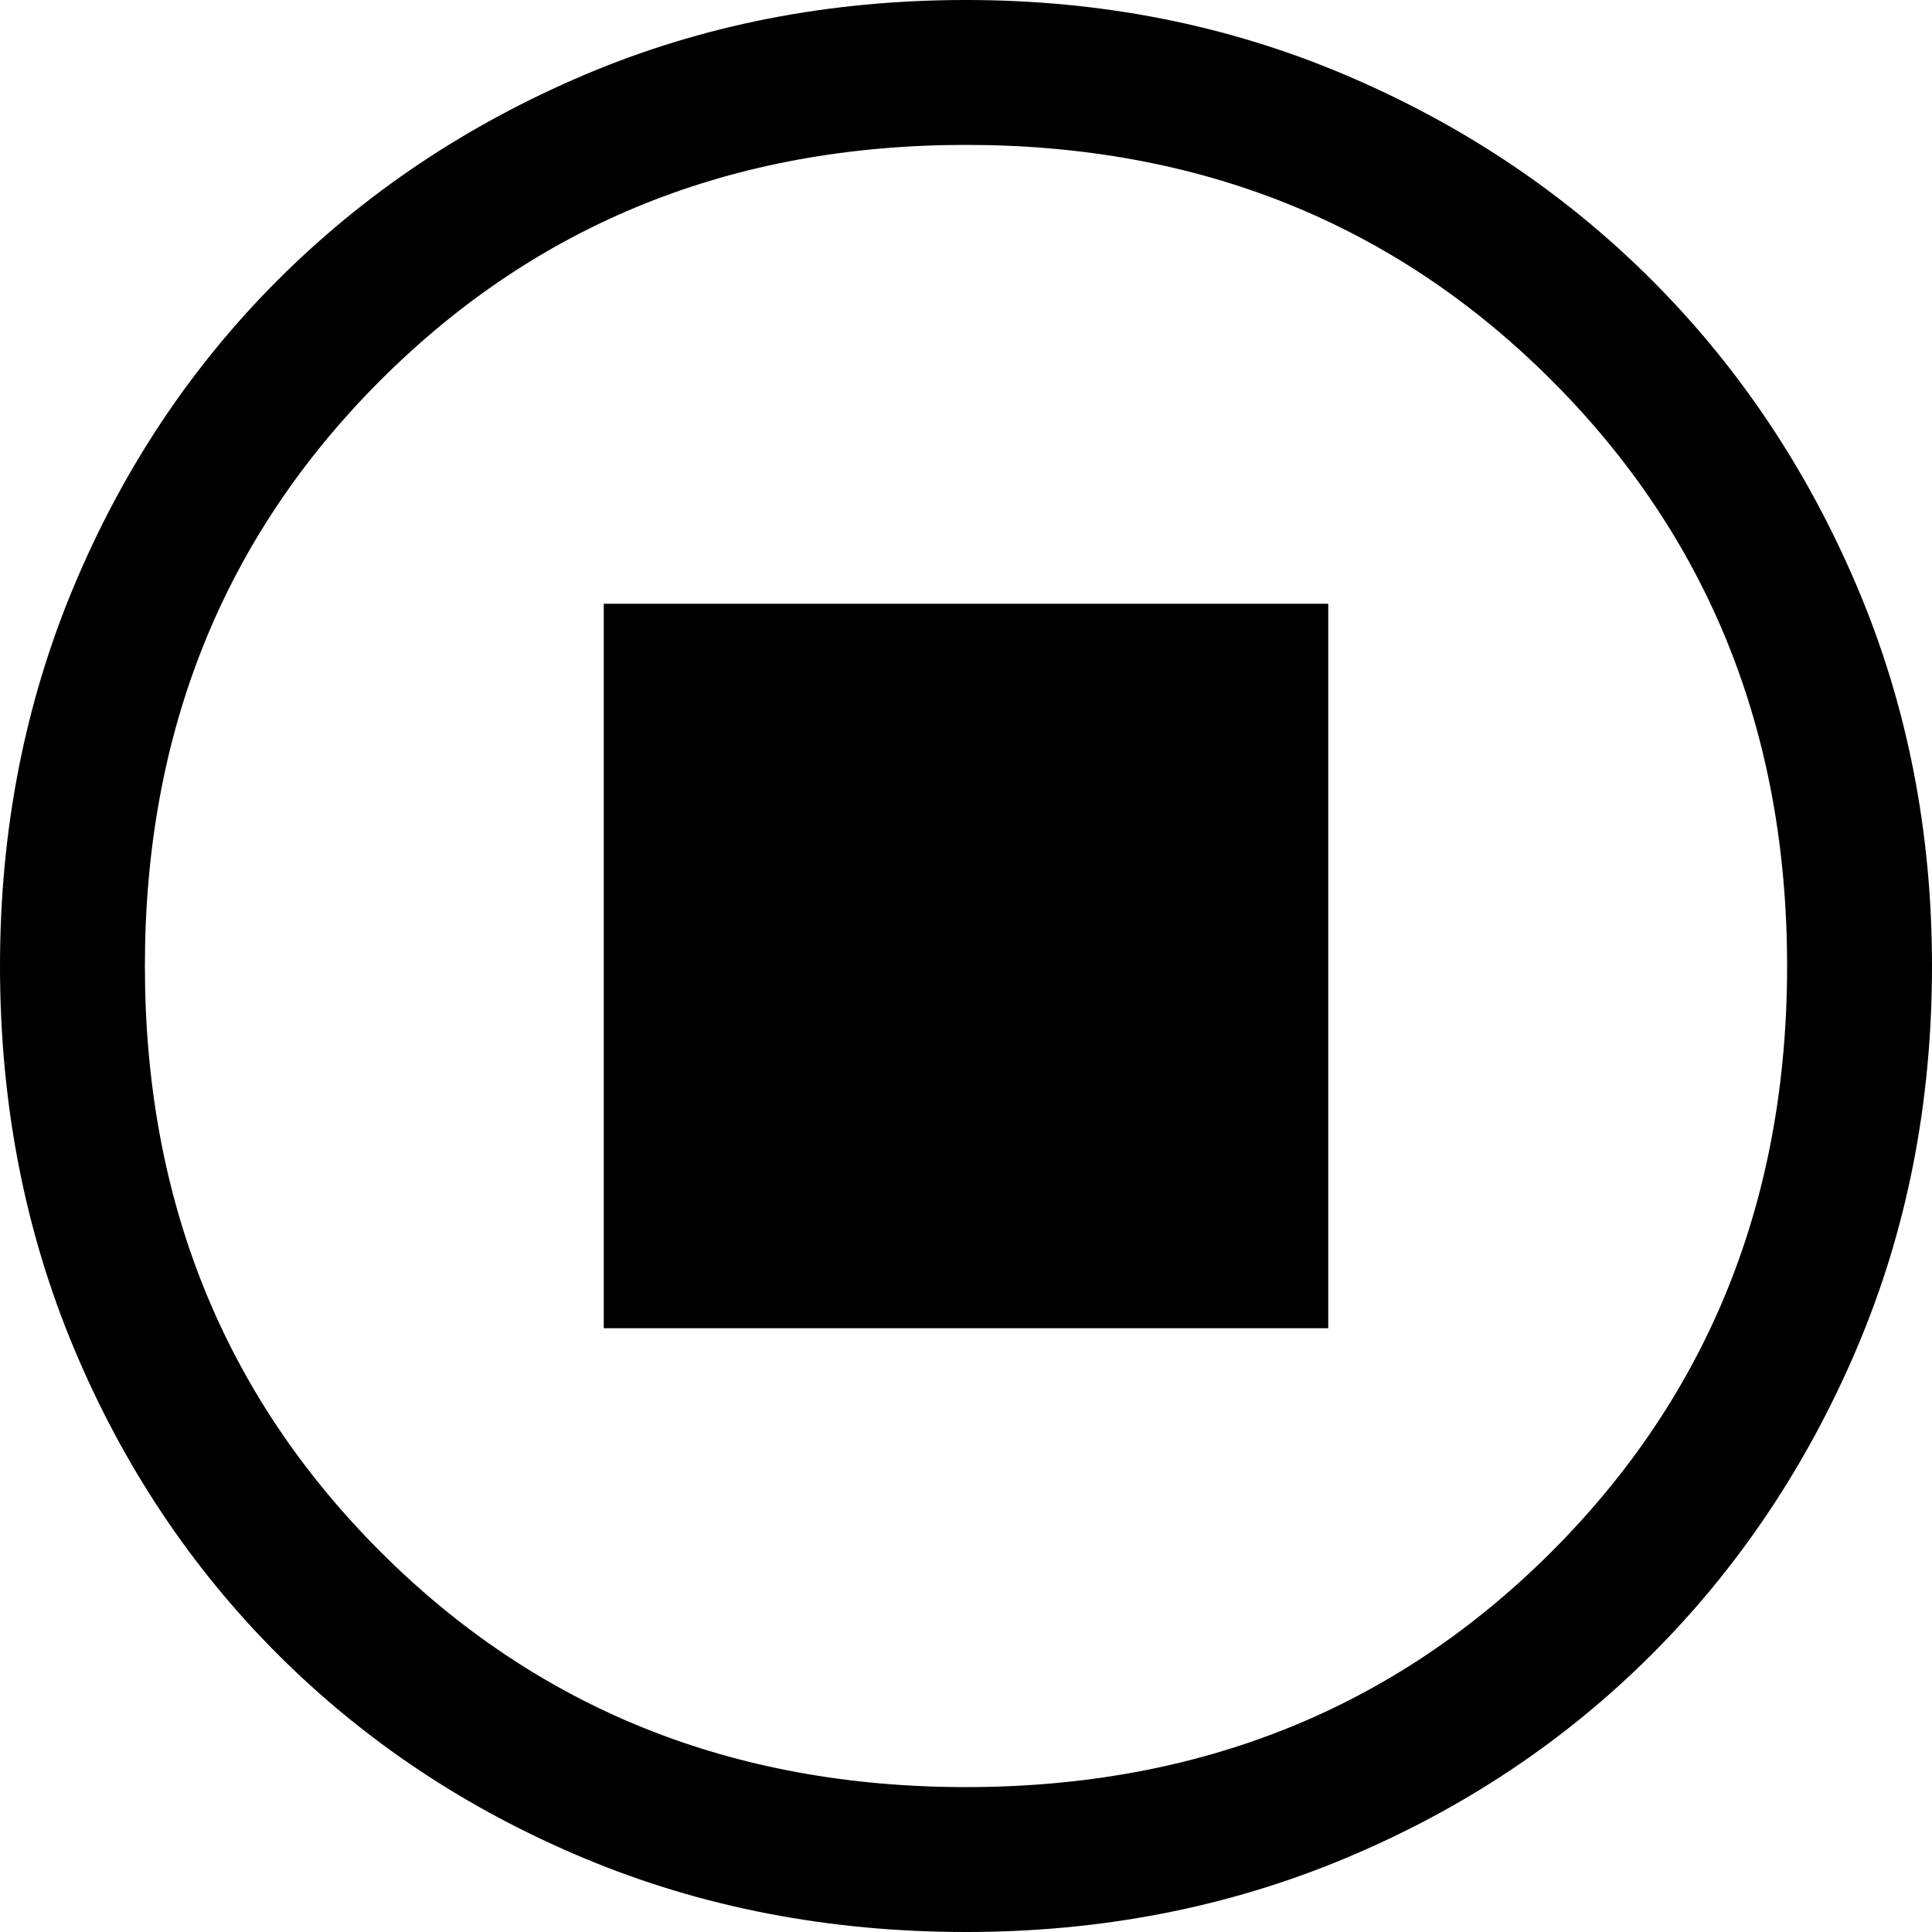
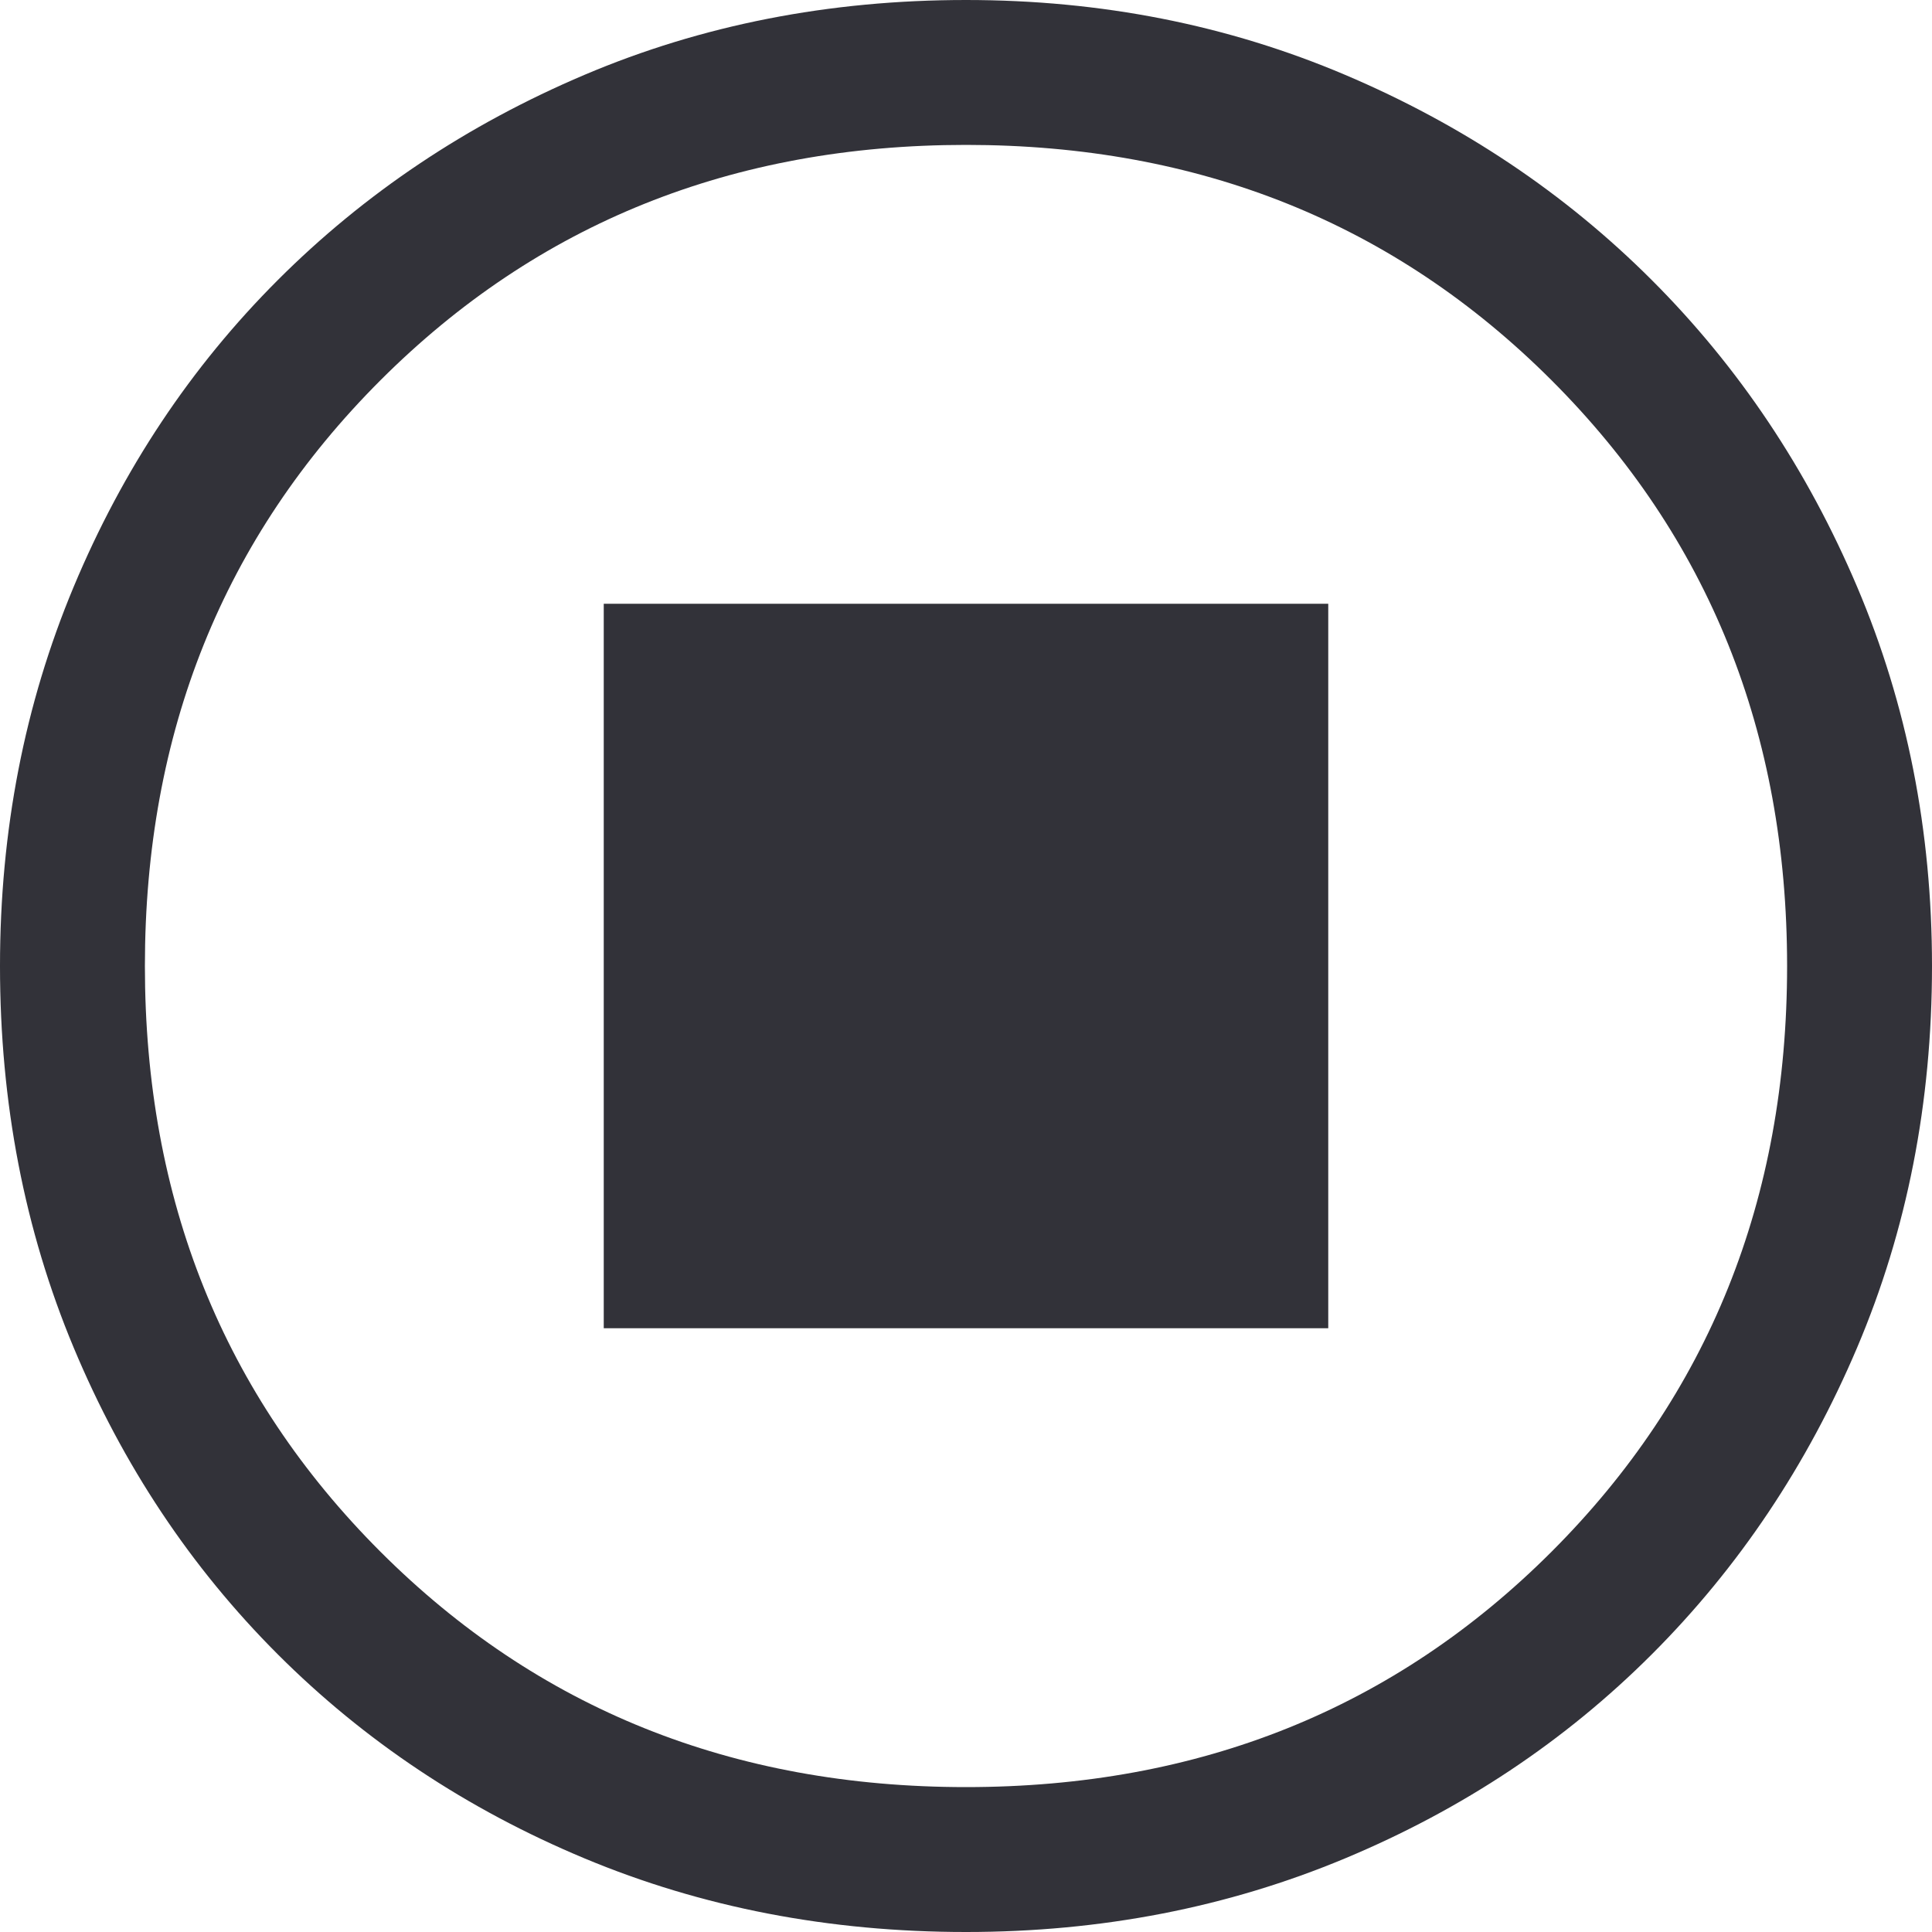
<svg xmlns="http://www.w3.org/2000/svg" width="48" height="48" viewBox="0 0 48 48" fill="none">
-   <path d="M24 48C20.6 48 17.44 47.39 14.52 46.17C11.6 44.95 9.06 43.26 6.9 41.1C4.74 38.94 3.05 36.4 1.83 33.48C0.61 30.56 0 27.4 0 24C0 20.64 0.61 17.5 1.83 14.58C3.05 11.66 4.74 9.12 6.9 6.96C9.06 4.8 11.6 3.1 14.52 1.86C17.44 0.62 20.6 0 24 0C27.36 0 30.5 0.62 33.42 1.86C36.34 3.1 38.88 4.8 41.04 6.96C43.2 9.12 44.9 11.66 46.14 14.58C47.38 17.5 48 20.64 48 24C48 27.4 47.38 30.56 46.14 33.48C44.9 36.4 43.2 38.94 41.04 41.1C38.88 43.26 36.34 44.95 33.42 46.17C30.5 47.39 27.36 48 24 48ZM24 44.4C29.8 44.4 34.65 42.45 38.55 38.55C42.45 34.65 44.4 29.8 44.4 24C44.4 18.2 42.45 13.35 38.55 9.45C34.65 5.55 29.8 3.6 24 3.6C18.2 3.6 13.35 5.55 9.45 9.45C5.55 13.35 3.6 18.2 3.6 24C3.6 29.8 5.55 34.65 9.45 38.55C13.35 42.45 18.2 44.4 24 44.4ZM15 33H33V15H15V33Z" fill="#000" />
+   <path d="M24 48C20.6 48 17.44 47.39 14.52 46.17C11.6 44.95 9.06 43.26 6.9 41.1C4.74 38.94 3.05 36.4 1.83 33.48C0.61 30.56 0 27.4 0 24C0 20.64 0.61 17.5 1.83 14.58C3.05 11.66 4.74 9.12 6.9 6.96C9.06 4.8 11.6 3.1 14.52 1.86C17.44 0.62 20.6 0 24 0C27.36 0 30.5 0.62 33.42 1.86C36.34 3.1 38.88 4.8 41.04 6.96C43.2 9.12 44.9 11.66 46.14 14.58C47.38 17.5 48 20.64 48 24C48 27.4 47.38 30.56 46.14 33.48C44.9 36.4 43.2 38.94 41.04 41.1C38.88 43.26 36.34 44.95 33.42 46.17C30.5 47.39 27.36 48 24 48ZM24 44.4C29.8 44.4 34.65 42.45 38.55 38.55C42.45 34.65 44.4 29.8 44.4 24C44.4 18.2 42.45 13.35 38.55 9.45C34.65 5.55 29.8 3.6 24 3.6C18.2 3.6 13.35 5.55 9.45 9.45C5.55 13.35 3.6 18.2 3.6 24C3.6 29.8 5.55 34.65 9.45 38.55C13.35 42.45 18.2 44.4 24 44.4ZM15 33H33V15H15V33Z" fill="#323239" />
</svg>
